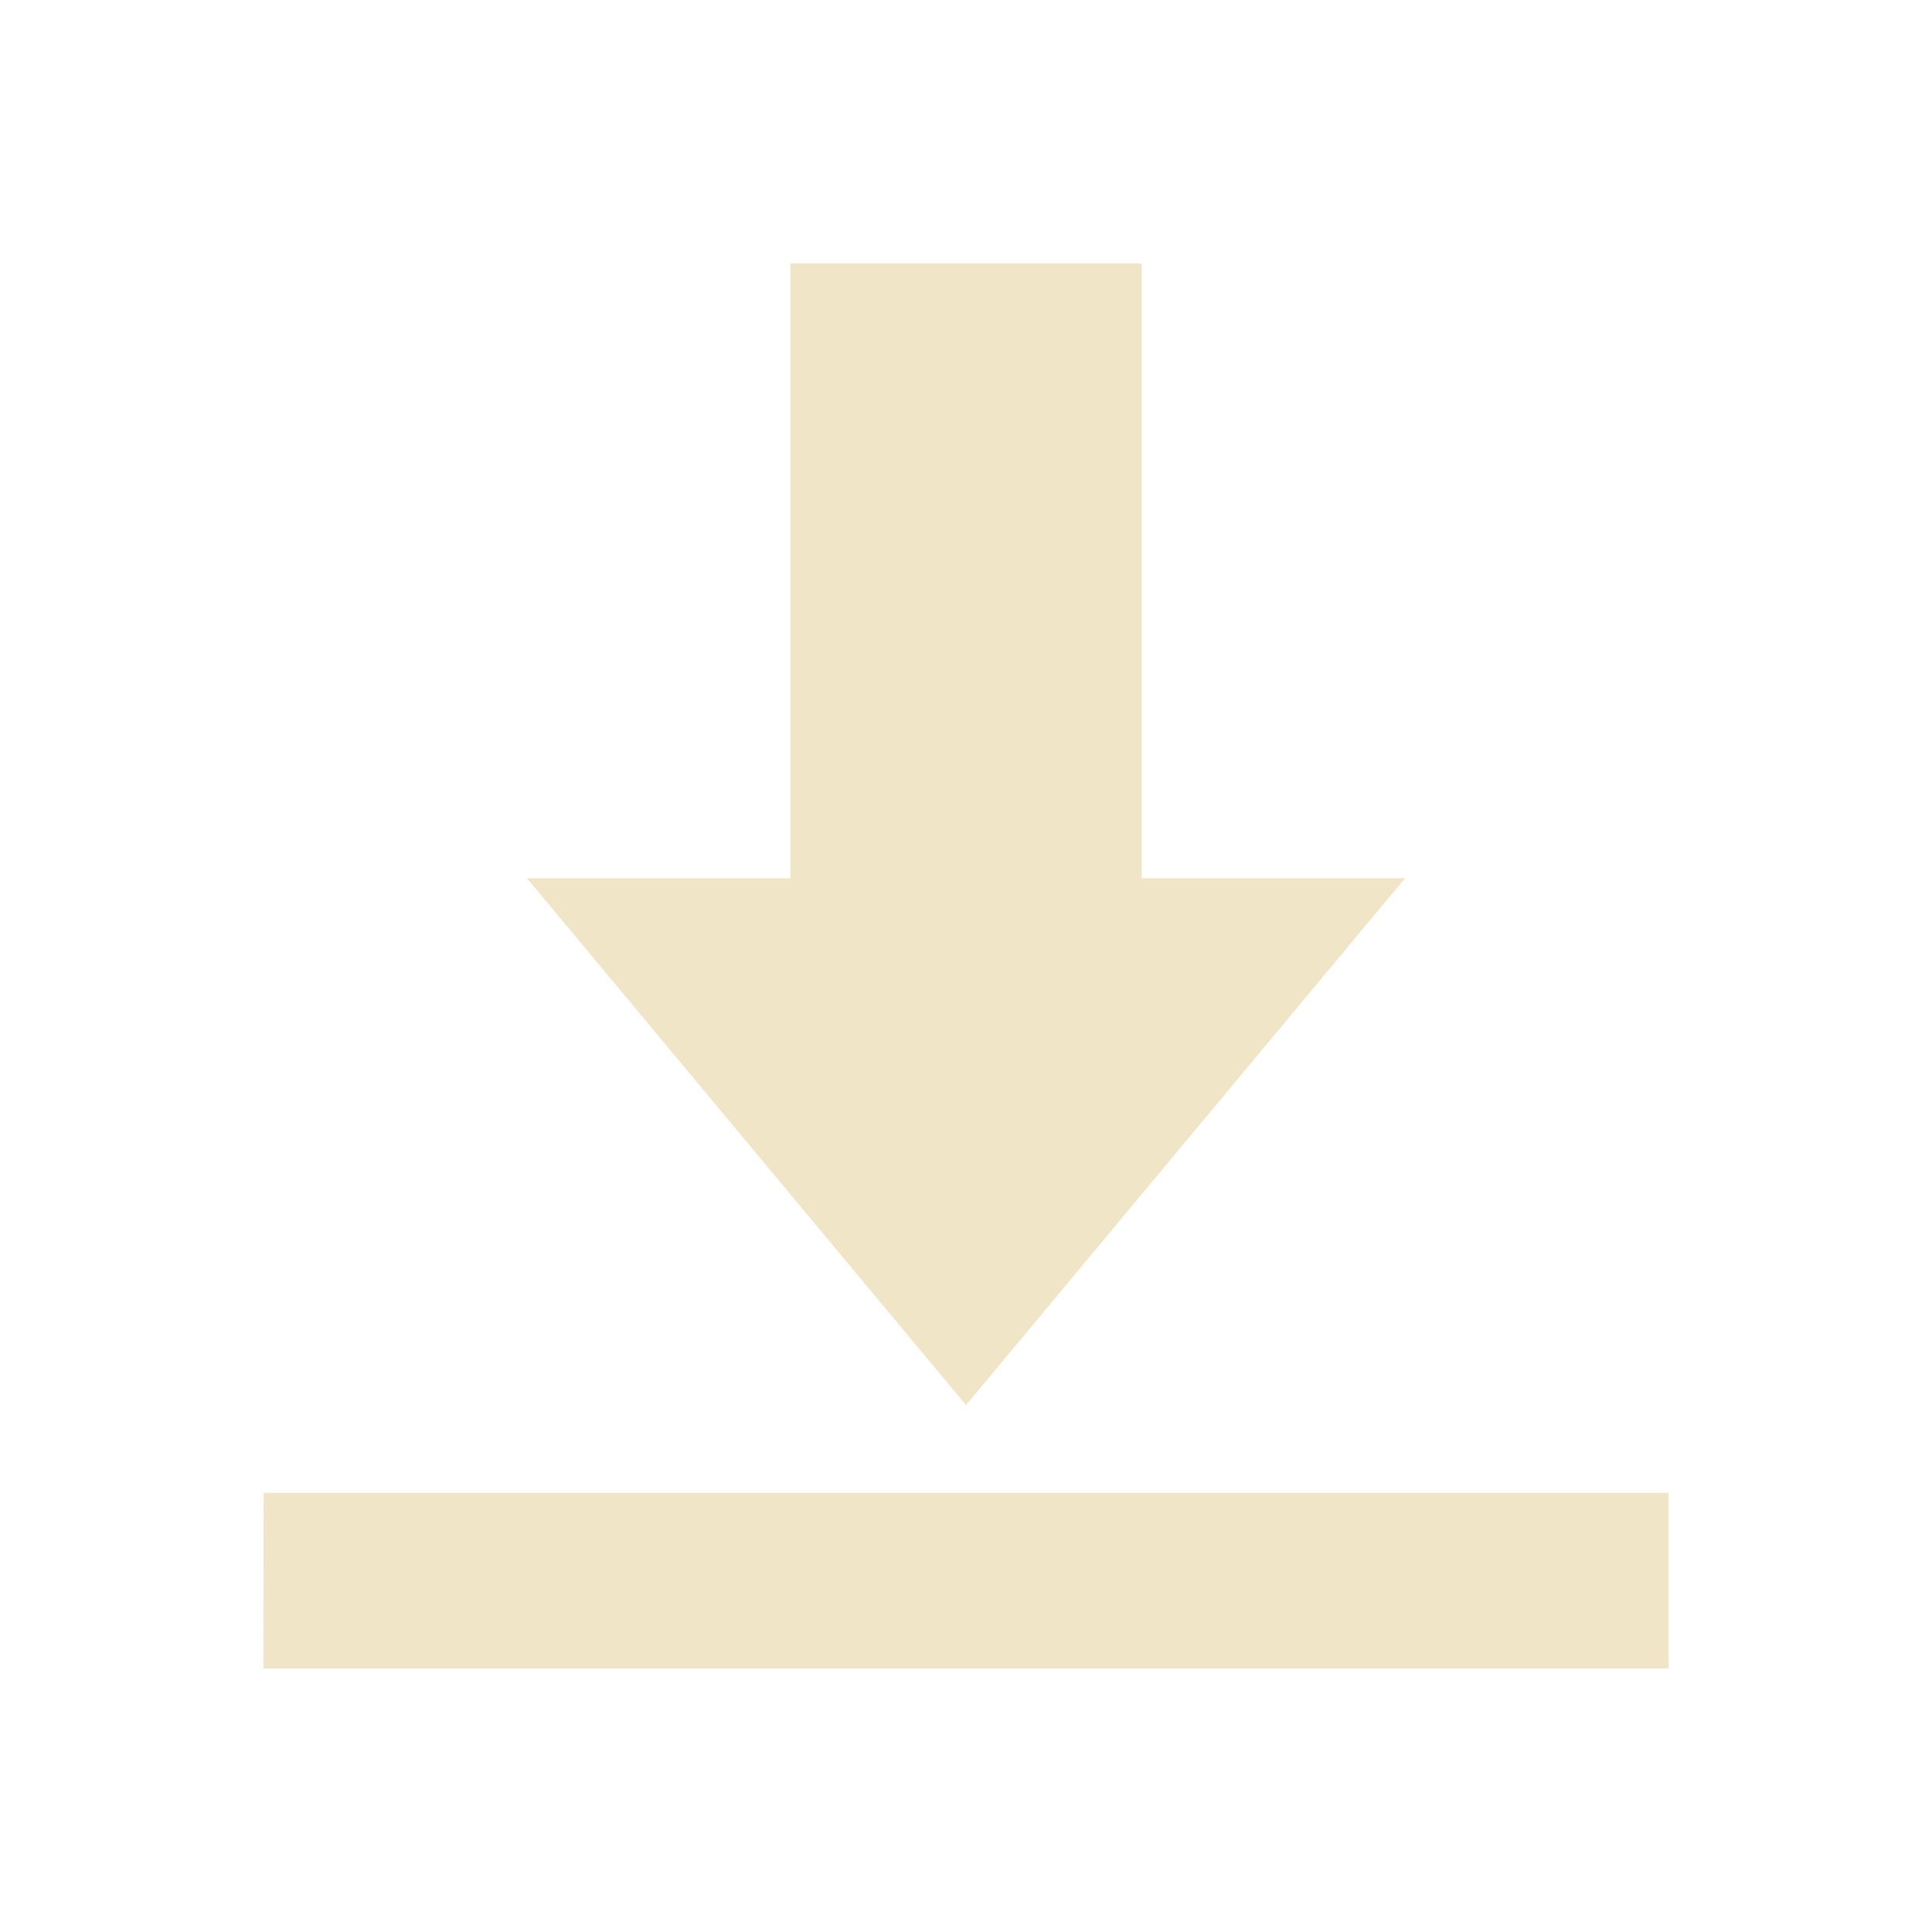
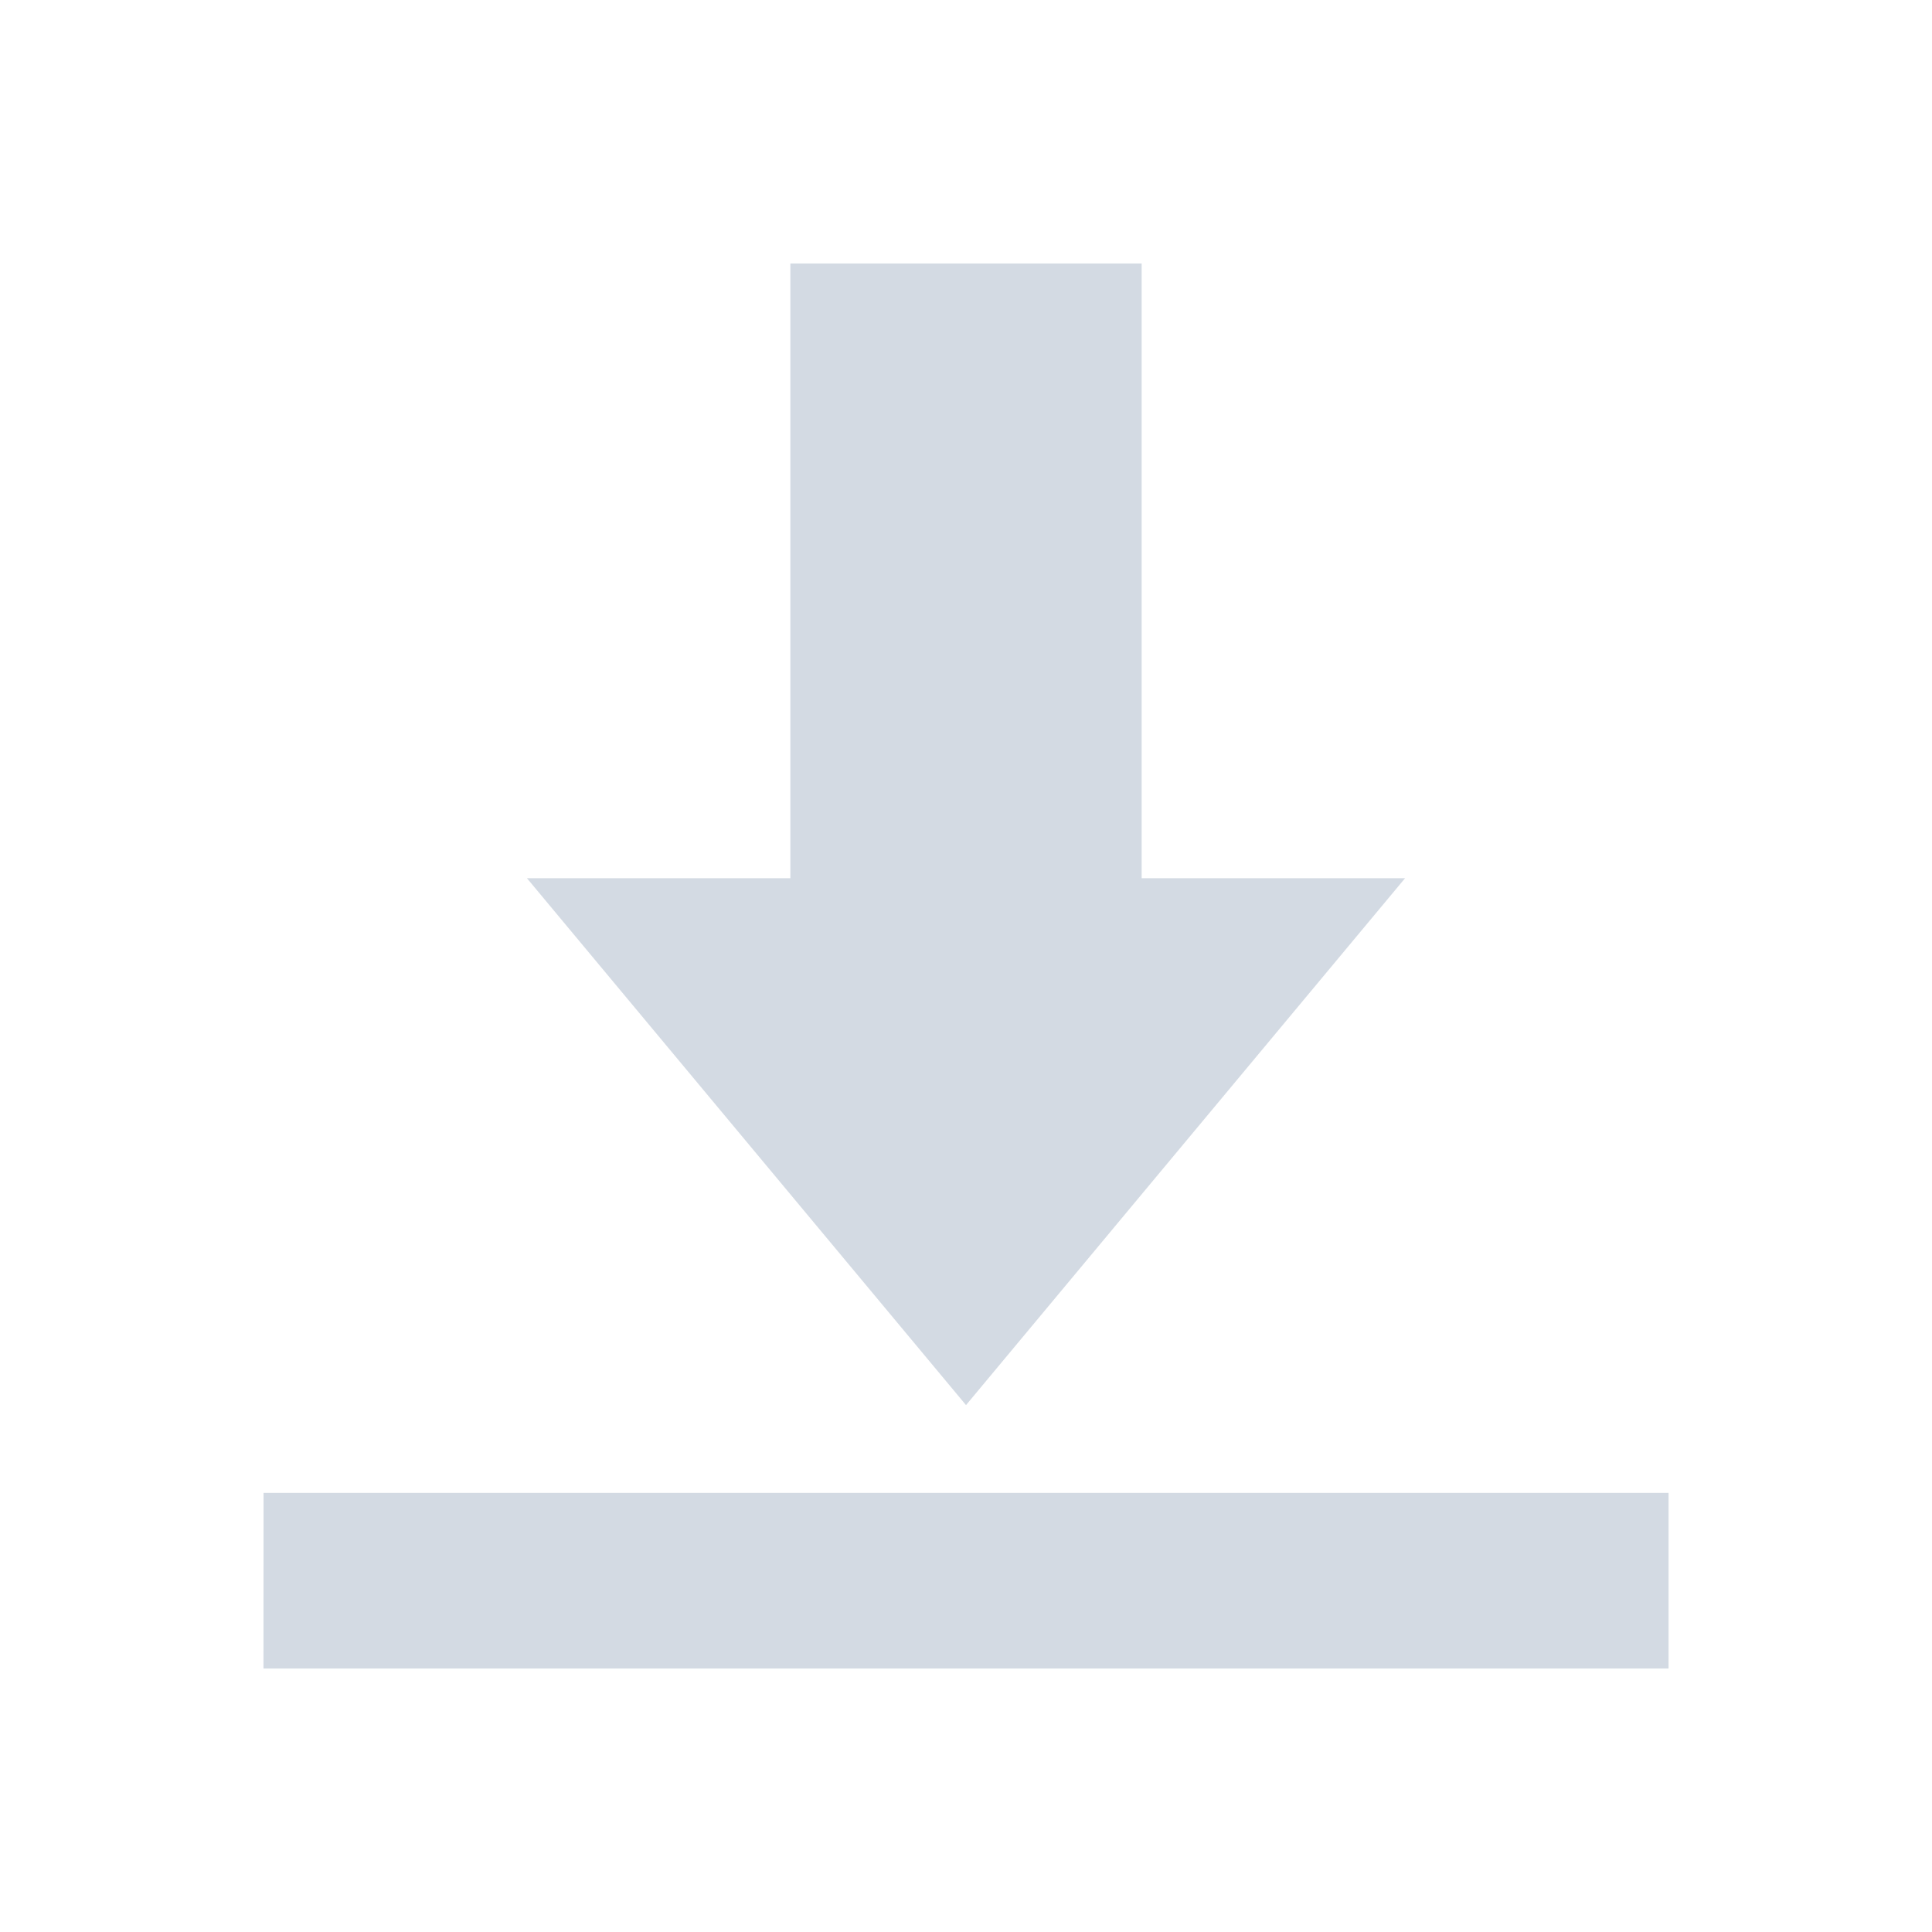
- <svg xmlns="http://www.w3.org/2000/svg" xmlns:ns1="http://www.openswatchbook.org/uri/2009/osb" height="22" id="svg7384" style="enable-background:new" version="1.1" width="22">
+ <svg xmlns="http://www.w3.org/2000/svg" xmlns:ns1="http://www.openswatchbook.org/uri/2009/osb" id="svg7384" style="enable-background:new" width="22" height="22" version="1.1">
  <defs id="defs7386">
+     <style id="current-color-scheme" type="text/css">
+    .ColorScheme-Text { color:#d3dae3; } .ColorScheme-Highlight { color:#5294e2; } .ColorScheme-ButtonBackground { color:#d3dae3; }
+   </style>
    <linearGradient id="linearGradient5606" ns1:paint="solid">
-       <stop id="stop5608" offset="0" style="stop-color:#ebdbb2;stop-opacity:1;" />
+       <stop id="stop5608" style="stop-color:currentColor;stop-opacity:1;" offset="0" />
    </linearGradient>
  </defs>
-   <g id="layer12" style="display:inline" transform="translate(-305.0029,86.01904)">
-     <g id="g4142">
-       <path id="rect4139" d="m 305.253,-86.019 21.5,0 c 0.139,0 0.25,0.111 0.25,0.25 l 0,21.5 c 0,0.139 -0.112,0.25 -0.25,0.25 l -21.5,0 c -0.139,0 -0.25,-0.111 -0.25,-0.25 l 0,-21.5 c 0,-0.139 0.112,-0.25 0.25,-0.25 z" style="opacity:0;fill:#ebdbb2;fill-opacity:1;stroke:none;stroke-opacity:1" />
-       <path id="path5972" d="m 314.003,-83.019 0,7 -3,0 5,6 5,-6 -3,0 0,-7 z m -6,16 16,0 0,-2 -15.999,0 z" style="opacity:0.72;fill:#ebdbb2;fill-opacity:1;fill-rule:nonzero;stroke:none" />
-     </g>
+   <g id="kget" transform="translate(-305.0029,86.01904)">
+     <path id="rect4139" style="opacity:0;fill:#00000f;fill-opacity:1;stroke:none;stroke-opacity:1" d="m 305.253,-86.019 21.5,0 c 0.139,0 0.25,0.111 0.25,0.25 l 0,21.5 c 0,0.139 -0.112,0.25 -0.25,0.25 l -21.5,0 c -0.139,0 -0.25,-0.111 -0.25,-0.25 l 0,-21.5 c 0,-0.139 0.112,-0.25 0.25,-0.25 z" />
+     <path id="path5972" style="opacity:1;fill:currentColor;fill-opacity:1;fill-rule:nonzero;stroke:none" class="ColorScheme-Text" d="m 314.003,-83.019 0,7 -3,0 5,6 5,-6 -3,0 0,-7 z m -6,16 16,0 0,-2 -15.999,0 z" />
  </g>
</svg>
